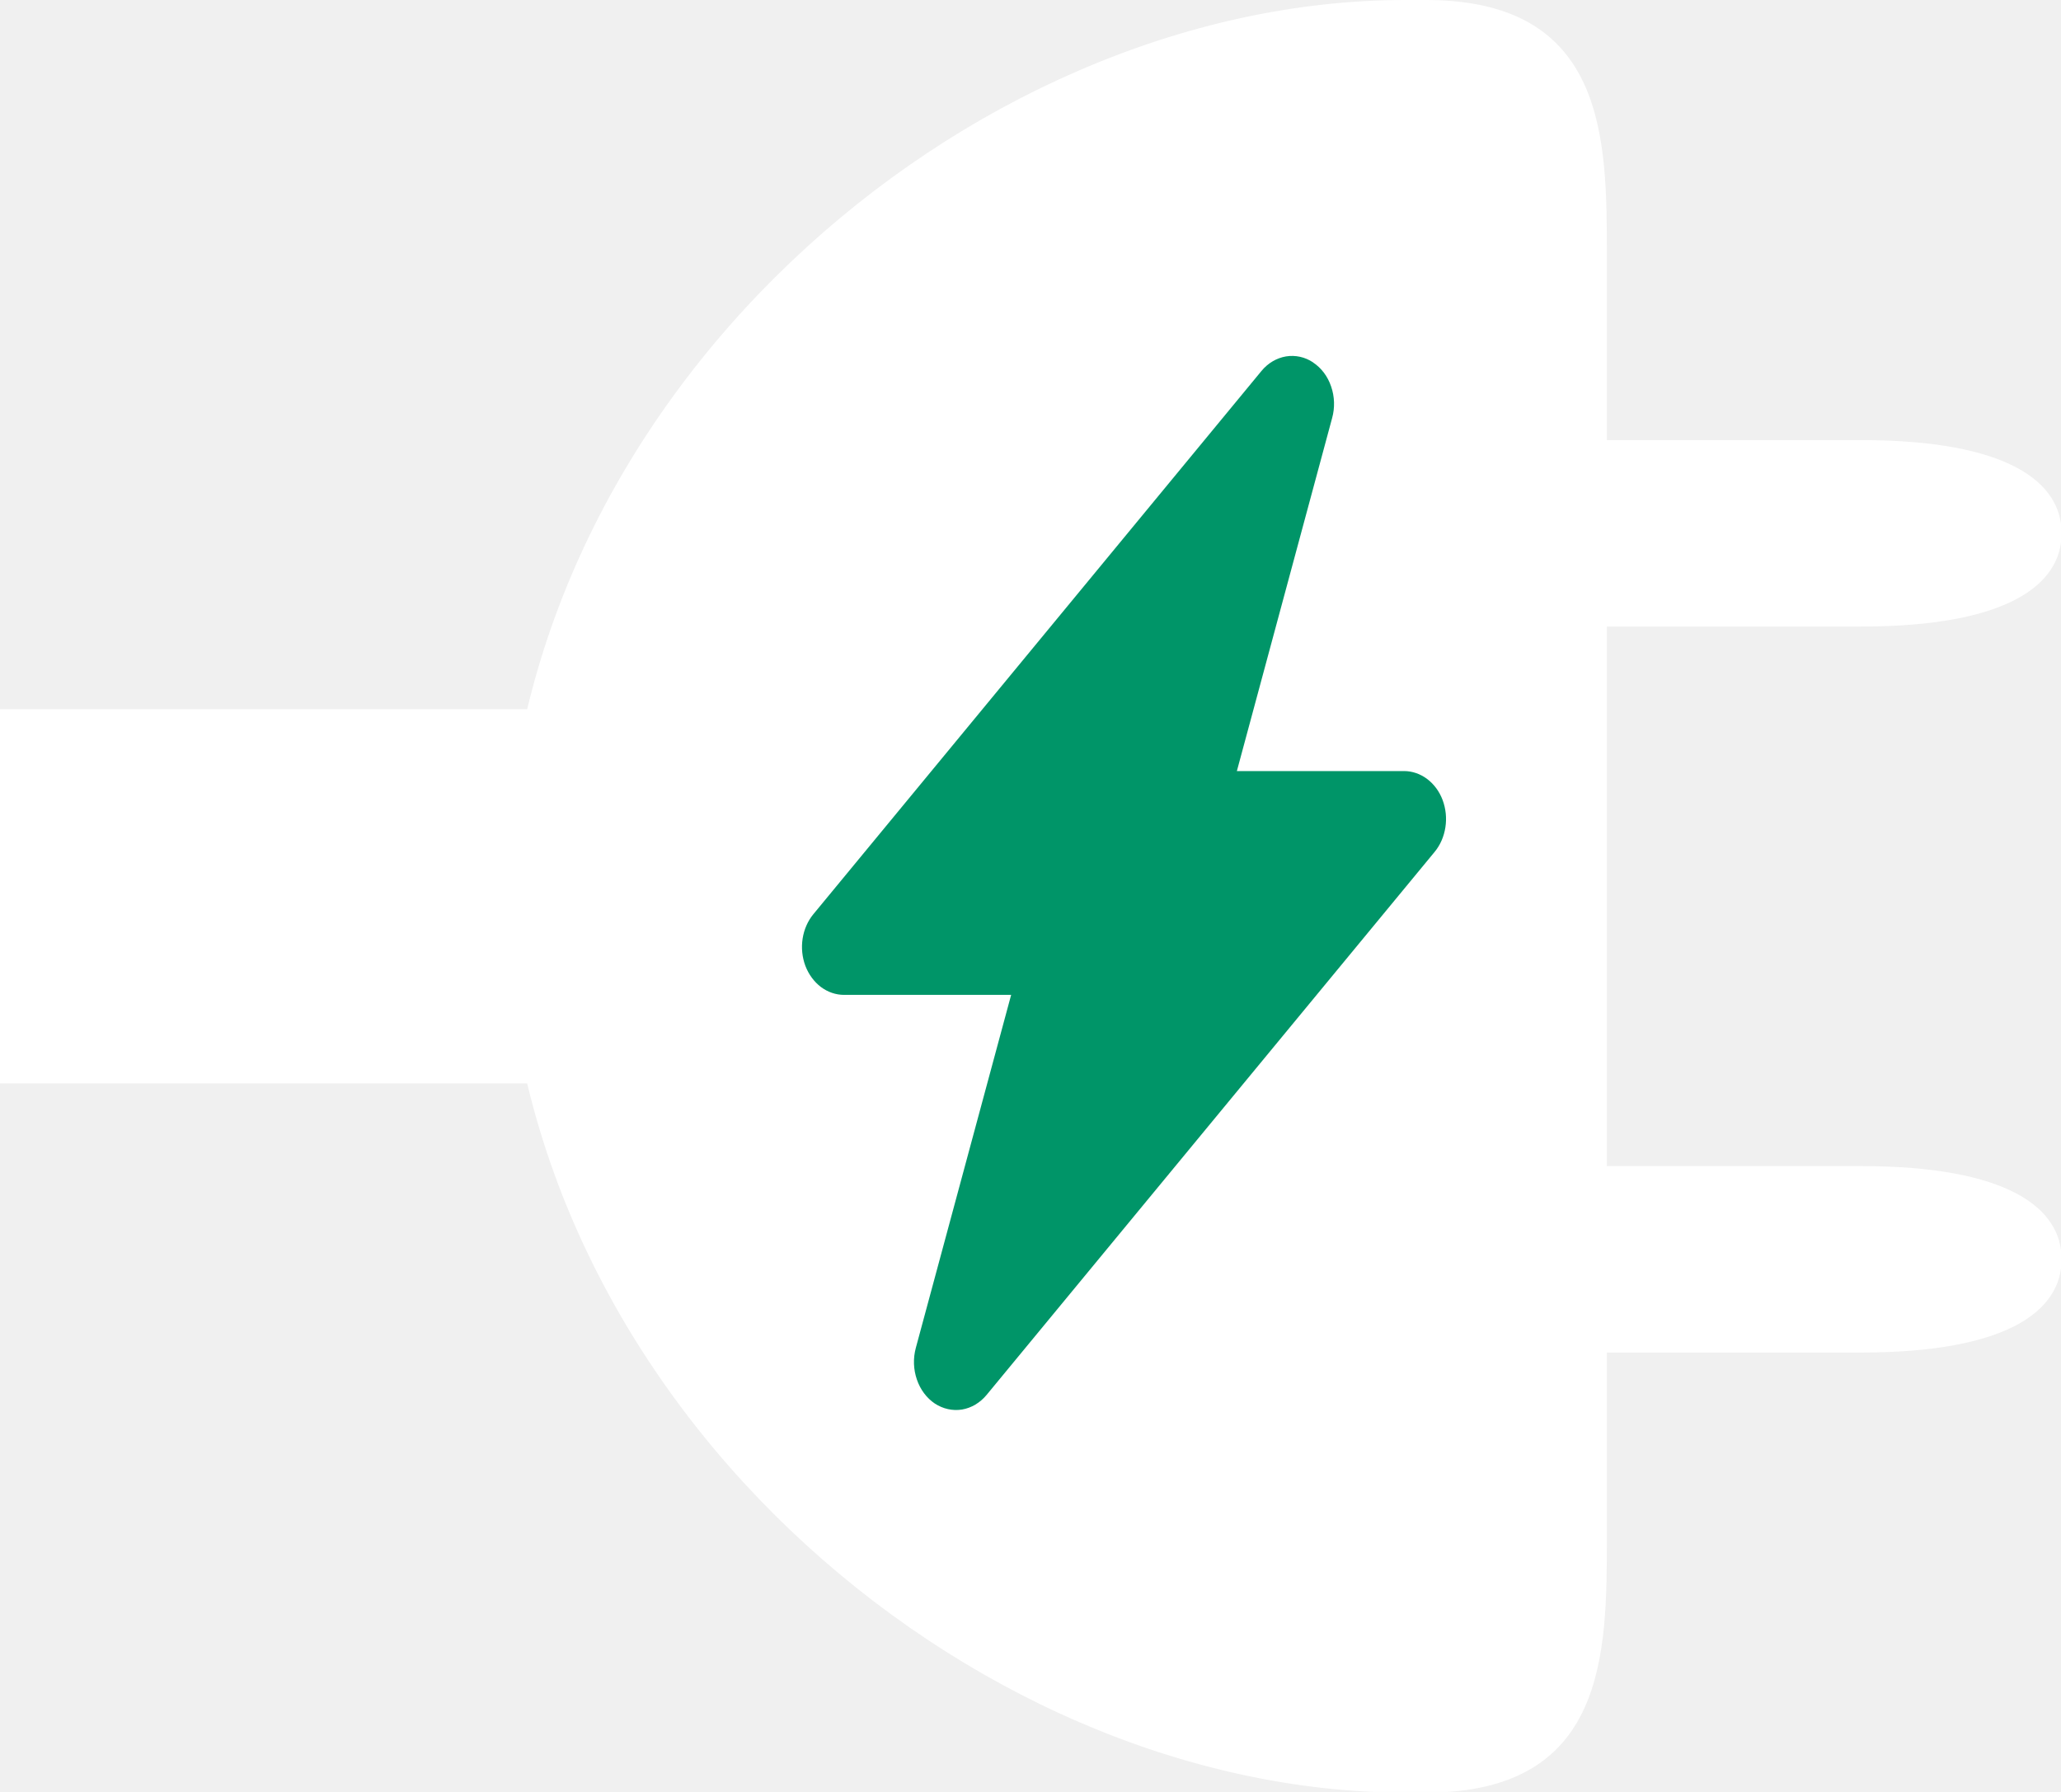
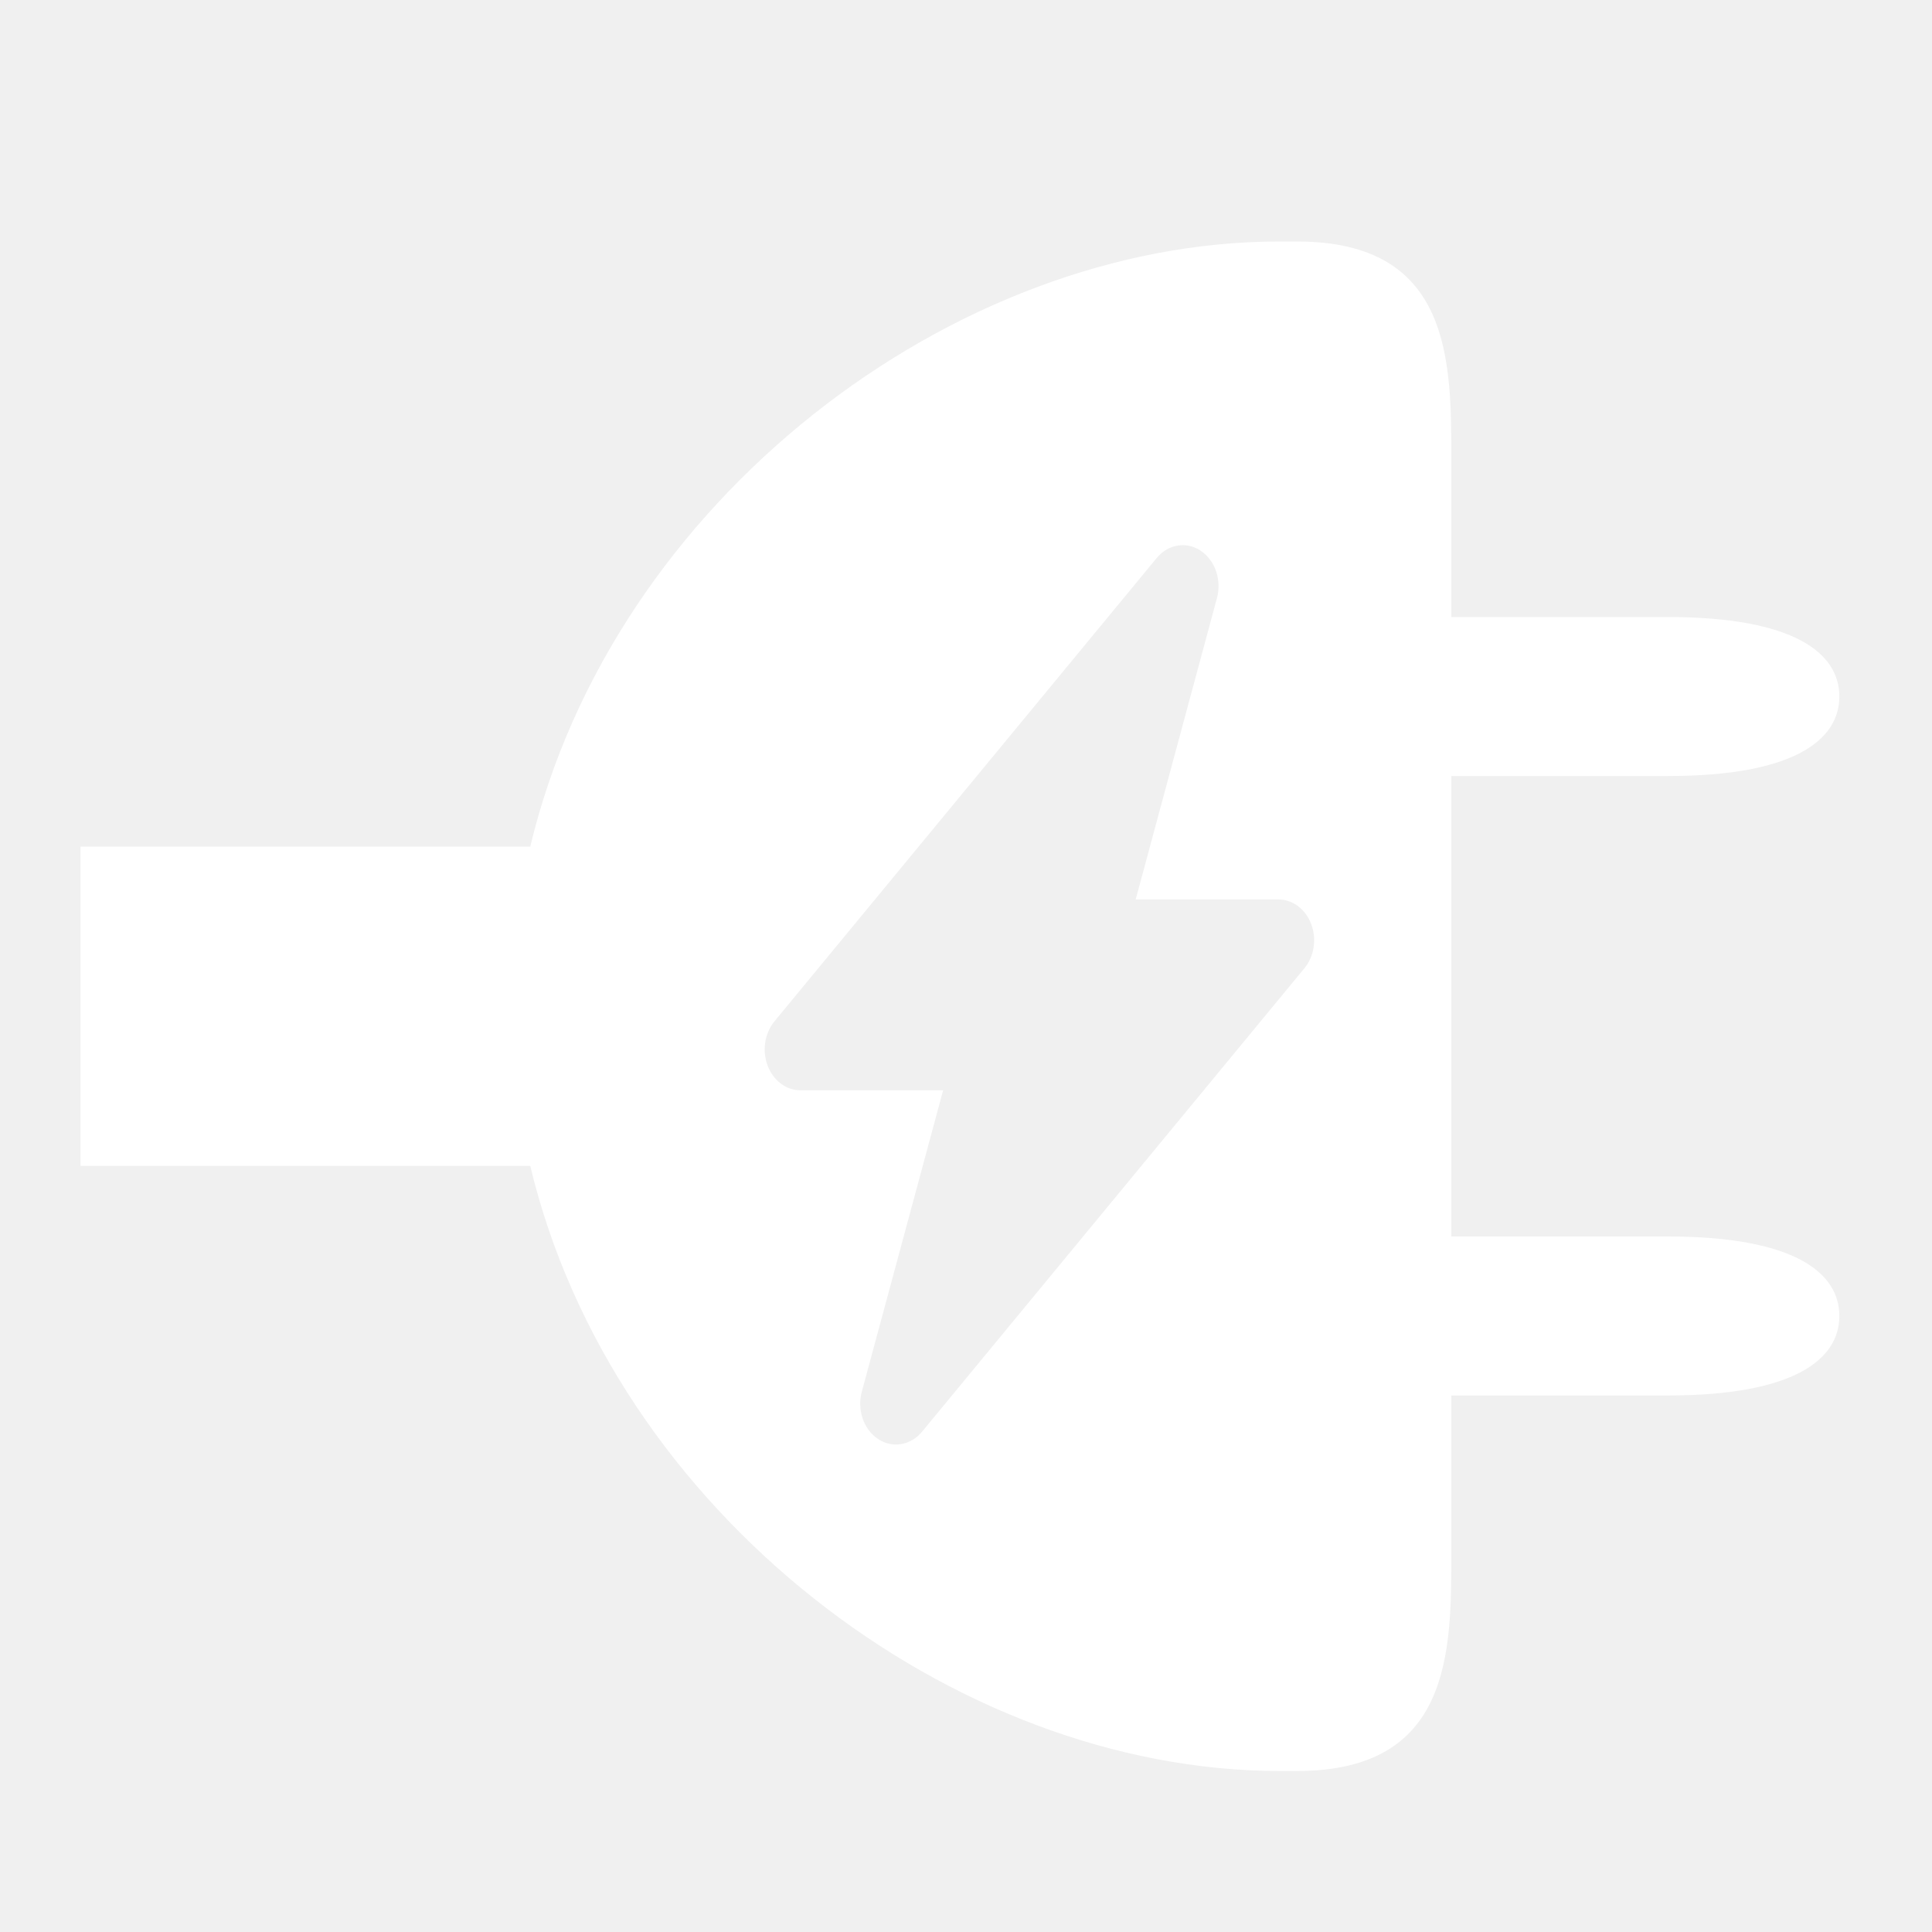
- <svg xmlns="http://www.w3.org/2000/svg" width="23" height="20" viewBox="0 0 23 20" fill="none">
-   <g clip-path="url(#clip0_205_25)">
-     <path d="M15.682 0C10.779 0 5.636 4.474 5.636 10.004C5.636 15.534 10.779 20.008 15.69 20.008C16.661 20.008 15.914 20.008 15.914 20.008C17.932 20.008 17.932 18.451 17.932 17.161V2.847C17.932 1.557 17.932 0 15.914 0C15.906 0 16.654 0 15.682 0Z" fill="white" />
-     <path d="M15.6 6.993C13.955 6.993 14.105 6.523 14.105 5.952C14.105 5.381 13.955 4.912 15.6 4.912H20.765C22.409 4.912 23.007 5.381 23.007 5.952C23.007 6.523 22.409 6.993 20.765 6.993H15.6Z" fill="white" />
-     <path d="M15.6 15.096C13.955 15.096 14.105 14.626 14.105 14.055C14.105 13.484 13.955 13.015 15.6 13.015H20.765C22.409 13.015 23.007 13.484 23.007 14.055C23.007 14.626 22.409 15.096 20.765 15.096H15.6V15.096Z" fill="white" />
-     <path d="M11.264 7.916H0V12.092H11.264V7.916Z" fill="white" />
-     <path d="M14.654 4.046C14.746 4.107 14.817 4.201 14.855 4.314C14.894 4.427 14.898 4.551 14.866 4.666L13.803 8.606H15.669C15.76 8.606 15.85 8.637 15.926 8.694C16.003 8.752 16.063 8.833 16.099 8.929C16.135 9.025 16.146 9.131 16.13 9.234C16.114 9.337 16.073 9.432 16.01 9.508L11.01 15.569C10.937 15.657 10.841 15.714 10.736 15.732C10.631 15.749 10.524 15.725 10.432 15.665C10.341 15.604 10.27 15.509 10.232 15.397C10.193 15.284 10.189 15.16 10.22 15.045L11.284 11.104H9.419C9.327 11.104 9.238 11.073 9.161 11.016C9.085 10.958 9.025 10.877 8.988 10.781C8.952 10.685 8.941 10.579 8.957 10.476C8.973 10.373 9.015 10.278 9.078 10.202L14.077 4.141C14.149 4.053 14.246 3.996 14.351 3.978C14.456 3.961 14.563 3.984 14.654 4.045V4.046Z" fill="#009568" />
-   </g>
-   <defs>
-     <clipPath id="clip0_205_25">
-       <rect width="23" height="20" fill="white" />
-     </clipPath>
-   </defs>
+ <svg xmlns="http://www.w3.org/2000/svg" width="24" height="24" viewBox="0 0 24 24" fill="none">
+   <path fill-rule="evenodd" clip-rule="evenodd" d="M6.587 10.517C7.614 6.219 11.839 3 15.892 3H16.112C18.029 3 18.029 4.478 18.029 5.704V7.665H20.719C22.281 7.665 22.849 8.11 22.849 8.652C22.849 9.195 22.281 9.64 20.719 9.64H18.029V15.36H20.719C22.281 15.36 22.849 15.805 22.849 16.348C22.849 16.89 22.281 17.335 20.719 17.335H18.029V19.296C18.029 20.522 18.029 22 16.112 22H15.899C11.84 22 7.614 18.781 6.587 14.483H1V10.517H6.587ZM15.107 7.097C15.07 6.99 15.003 6.9 14.916 6.842V6.841C14.829 6.783 14.728 6.761 14.628 6.778C14.528 6.794 14.437 6.849 14.368 6.933L9.62 12.688C9.561 12.76 9.521 12.851 9.506 12.948C9.491 13.046 9.501 13.147 9.536 13.238C9.57 13.329 9.627 13.406 9.7 13.461C9.772 13.515 9.857 13.544 9.944 13.544H11.716L10.706 17.287C10.676 17.396 10.68 17.514 10.716 17.621C10.753 17.728 10.82 17.818 10.907 17.875C10.994 17.933 11.095 17.956 11.195 17.939C11.294 17.922 11.386 17.868 11.455 17.784L16.203 12.029C16.263 11.957 16.303 11.866 16.318 11.768C16.333 11.671 16.323 11.57 16.288 11.479C16.254 11.388 16.197 11.311 16.124 11.256C16.051 11.202 15.966 11.173 15.879 11.173H14.108L15.117 7.431C15.147 7.322 15.143 7.204 15.107 7.097Z" fill="white" />
</svg>
